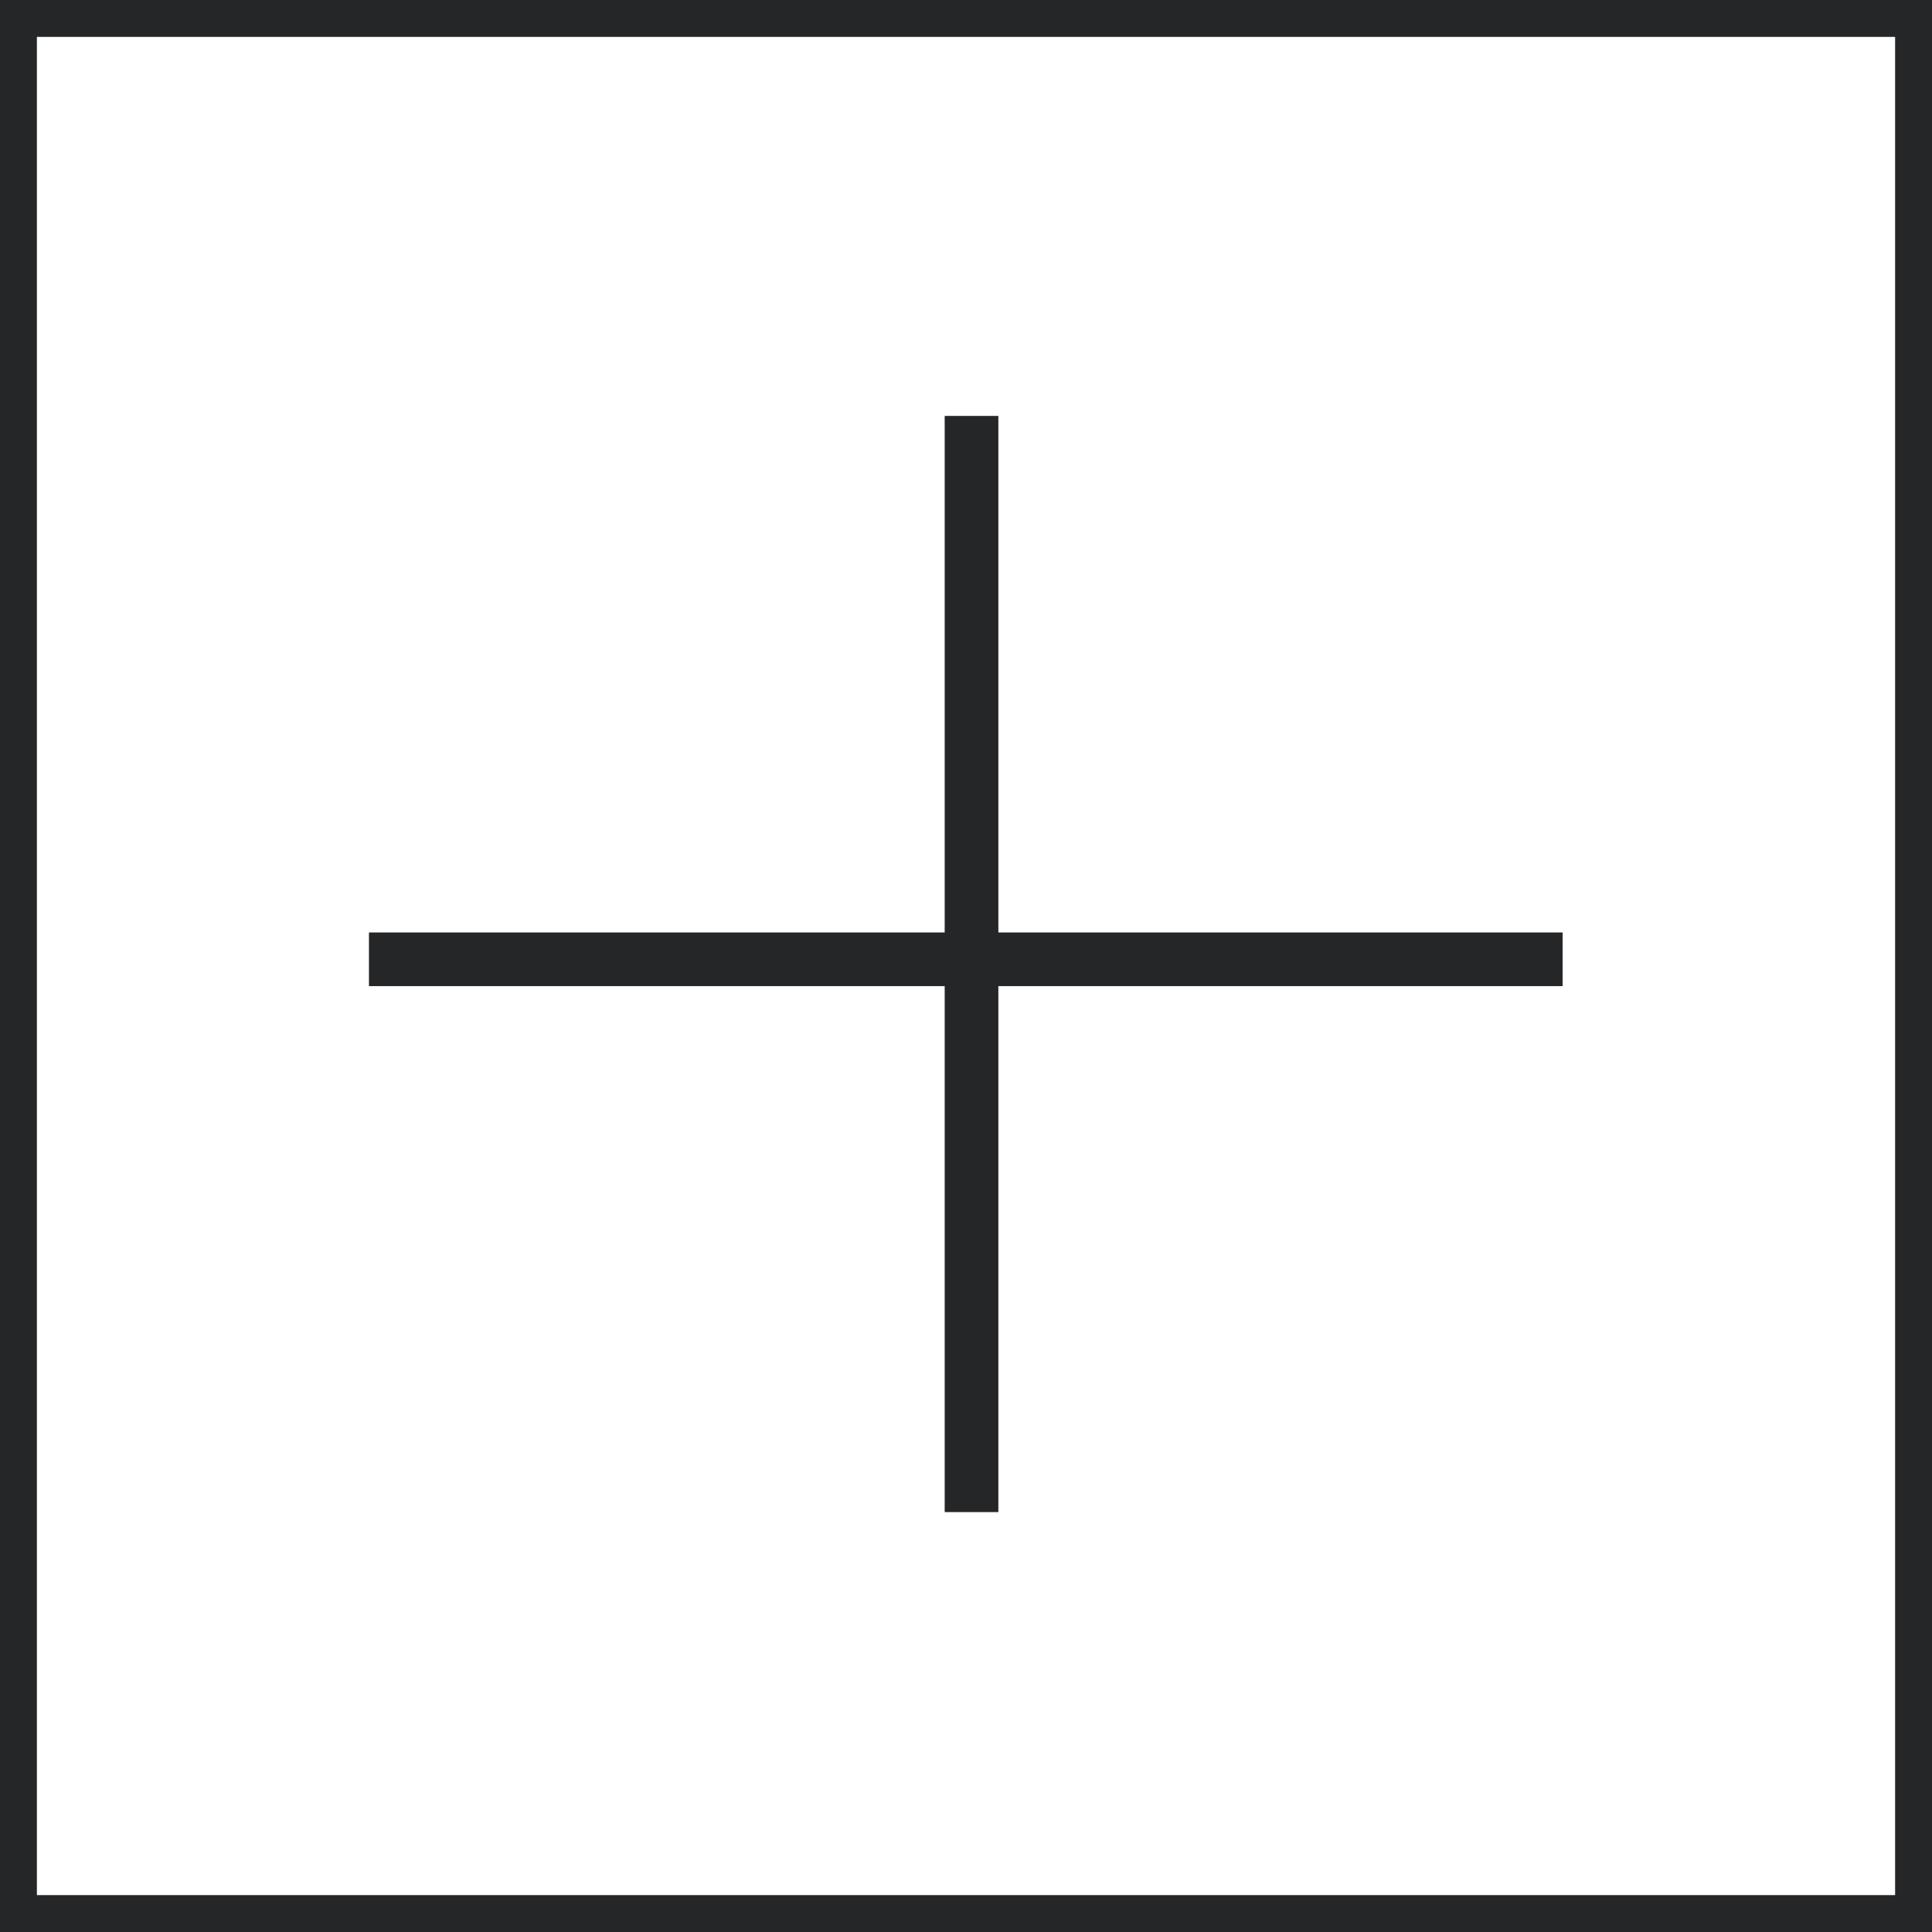
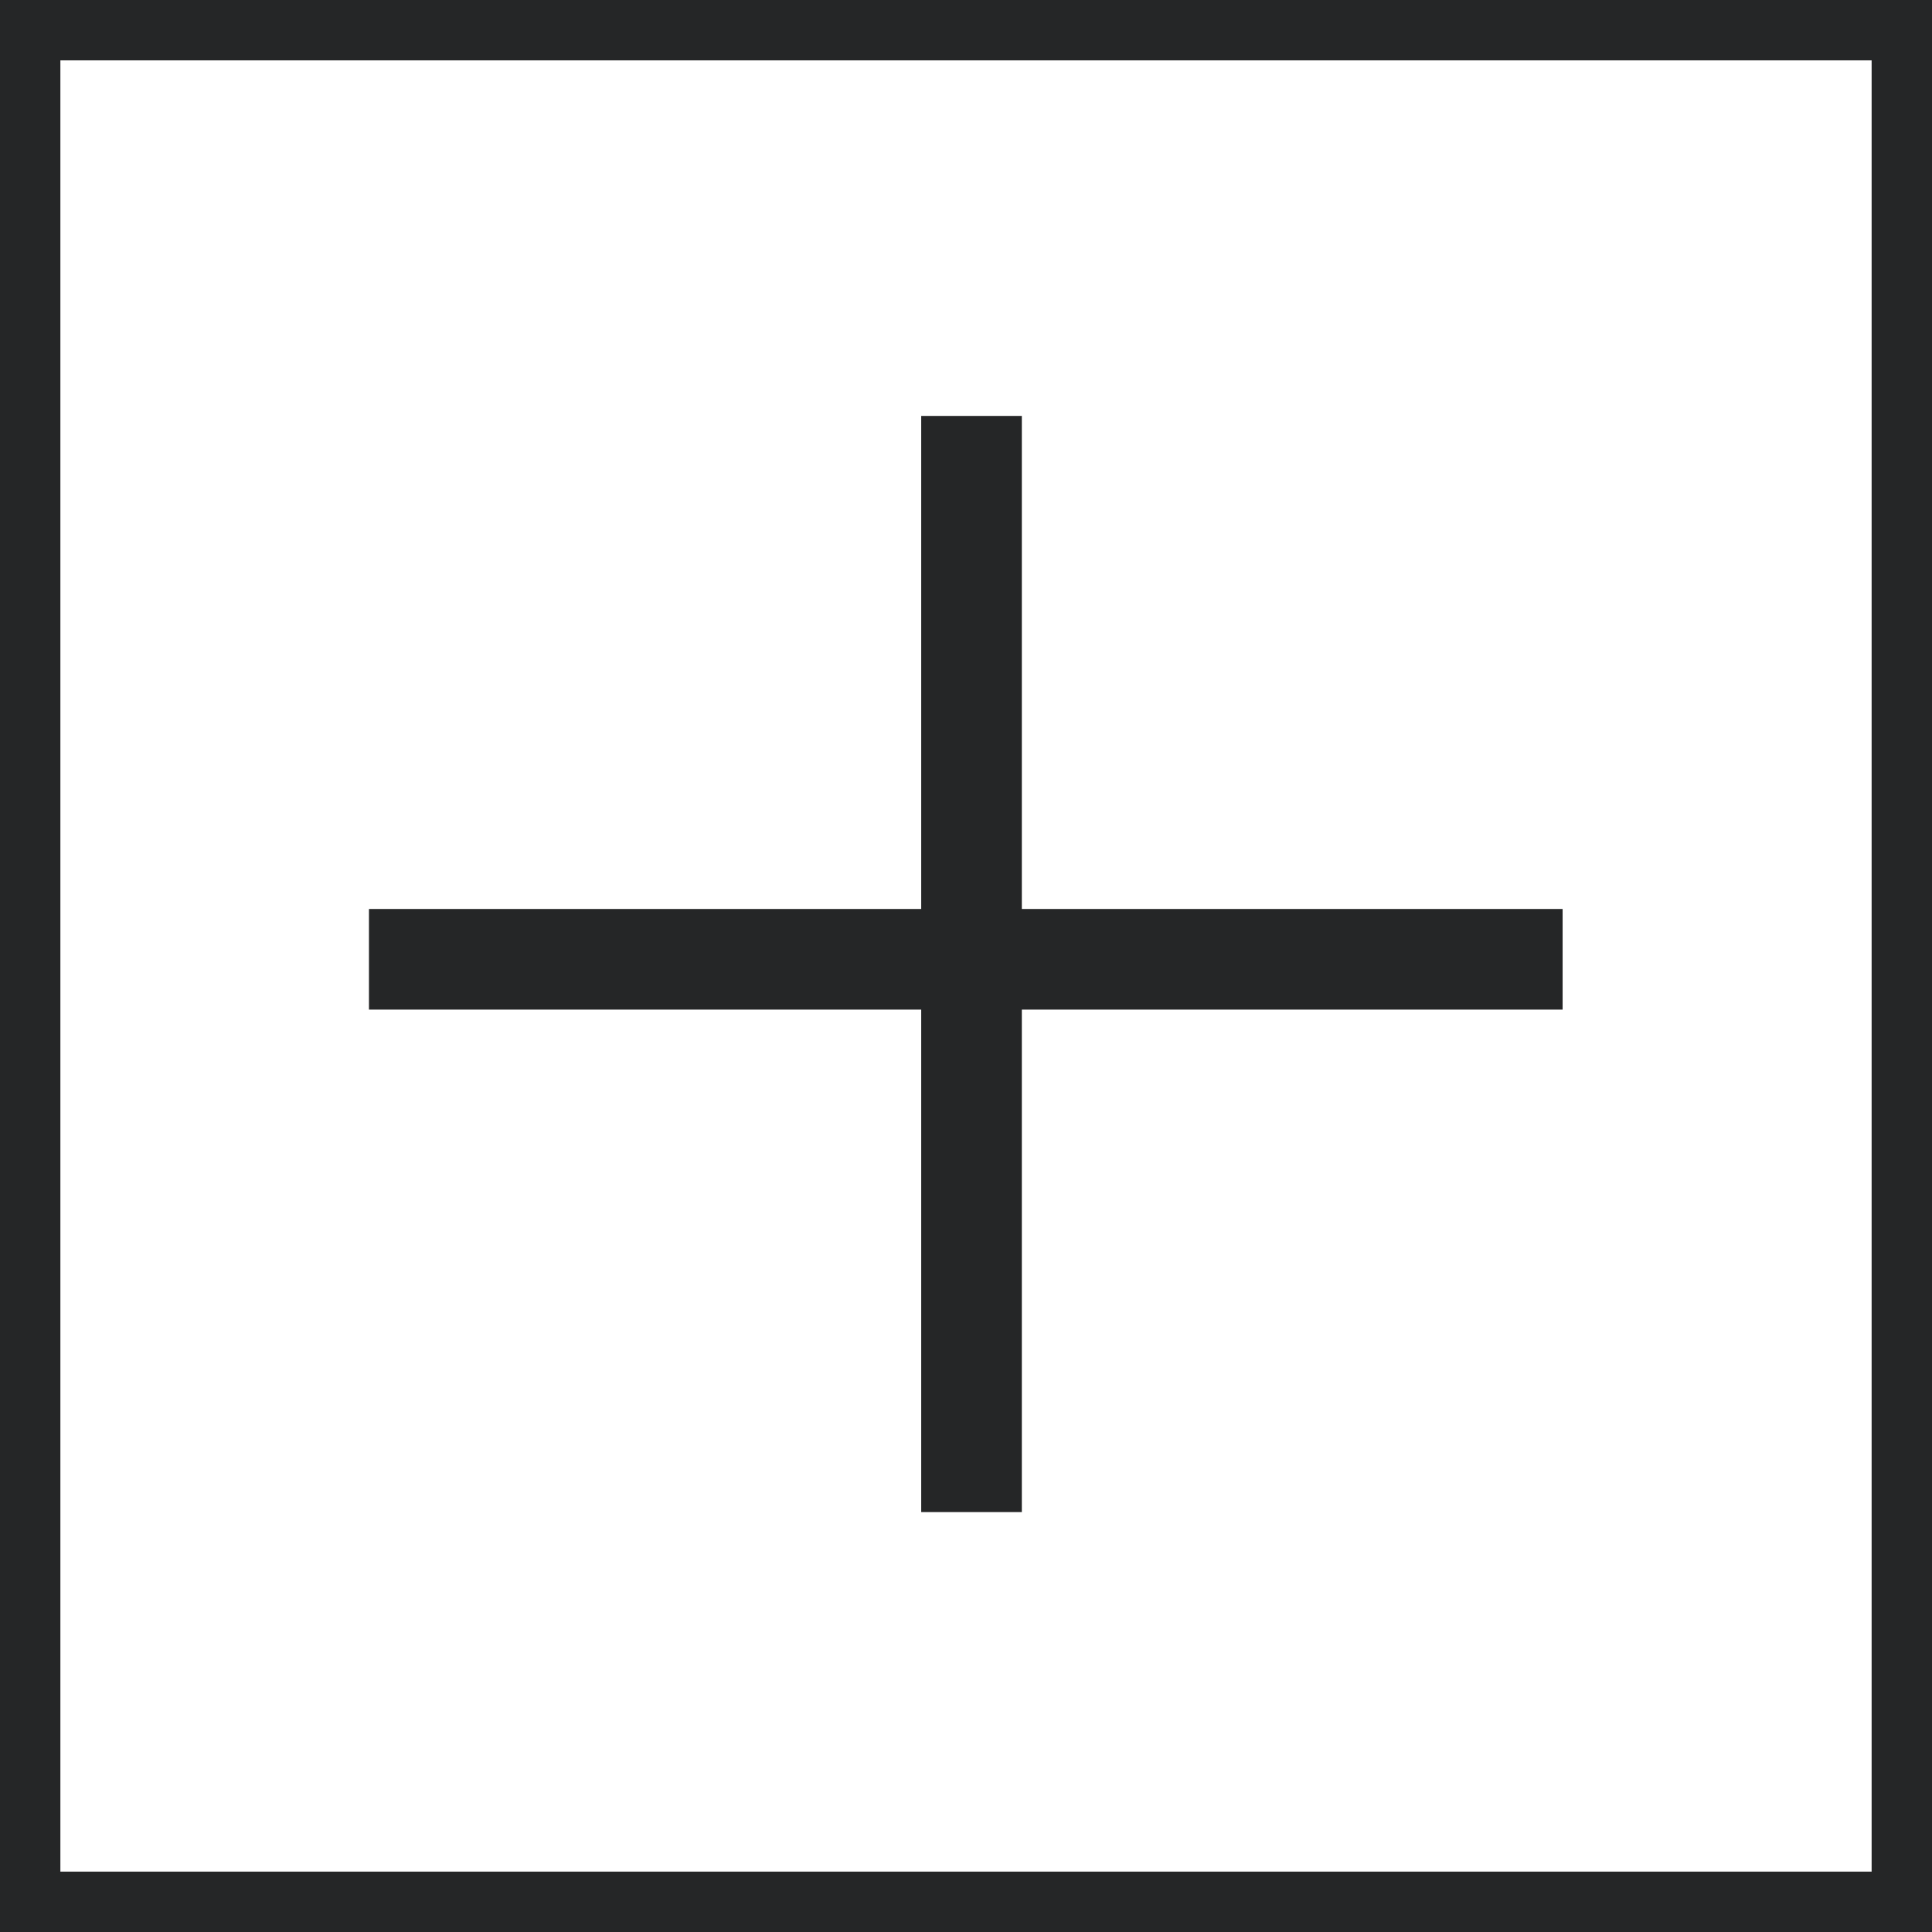
<svg xmlns="http://www.w3.org/2000/svg" width="288px" height="288px" viewBox="0 0 288 288" version="1.1">
  <defs />
-   <g id="Logo/Icons-Exploration" stroke="none" stroke-width="8" fill="none" fill-rule="evenodd">
-     <g id="Group-5" stroke="#252627" stroke-width="8">
+   <g id="Logo/Icons-Exploration" stroke="none" stroke-width="15" fill="none" fill-rule="evenodd">
+     <g id="Group-5" stroke="#252627" stroke-width="15">
      <rect id="Rectangle" x="1.5" y="1.5" width="285" height="285" rx="2" />
      <g id="Group-4" transform="translate(55, 62)">
        <path d="M89.823,0.001 L89.823,163.405" id="Path-61" />
        <path d="M0,81 L177.936,81" id="Path-62" />
      </g>
    </g>
  </g>
</svg>
